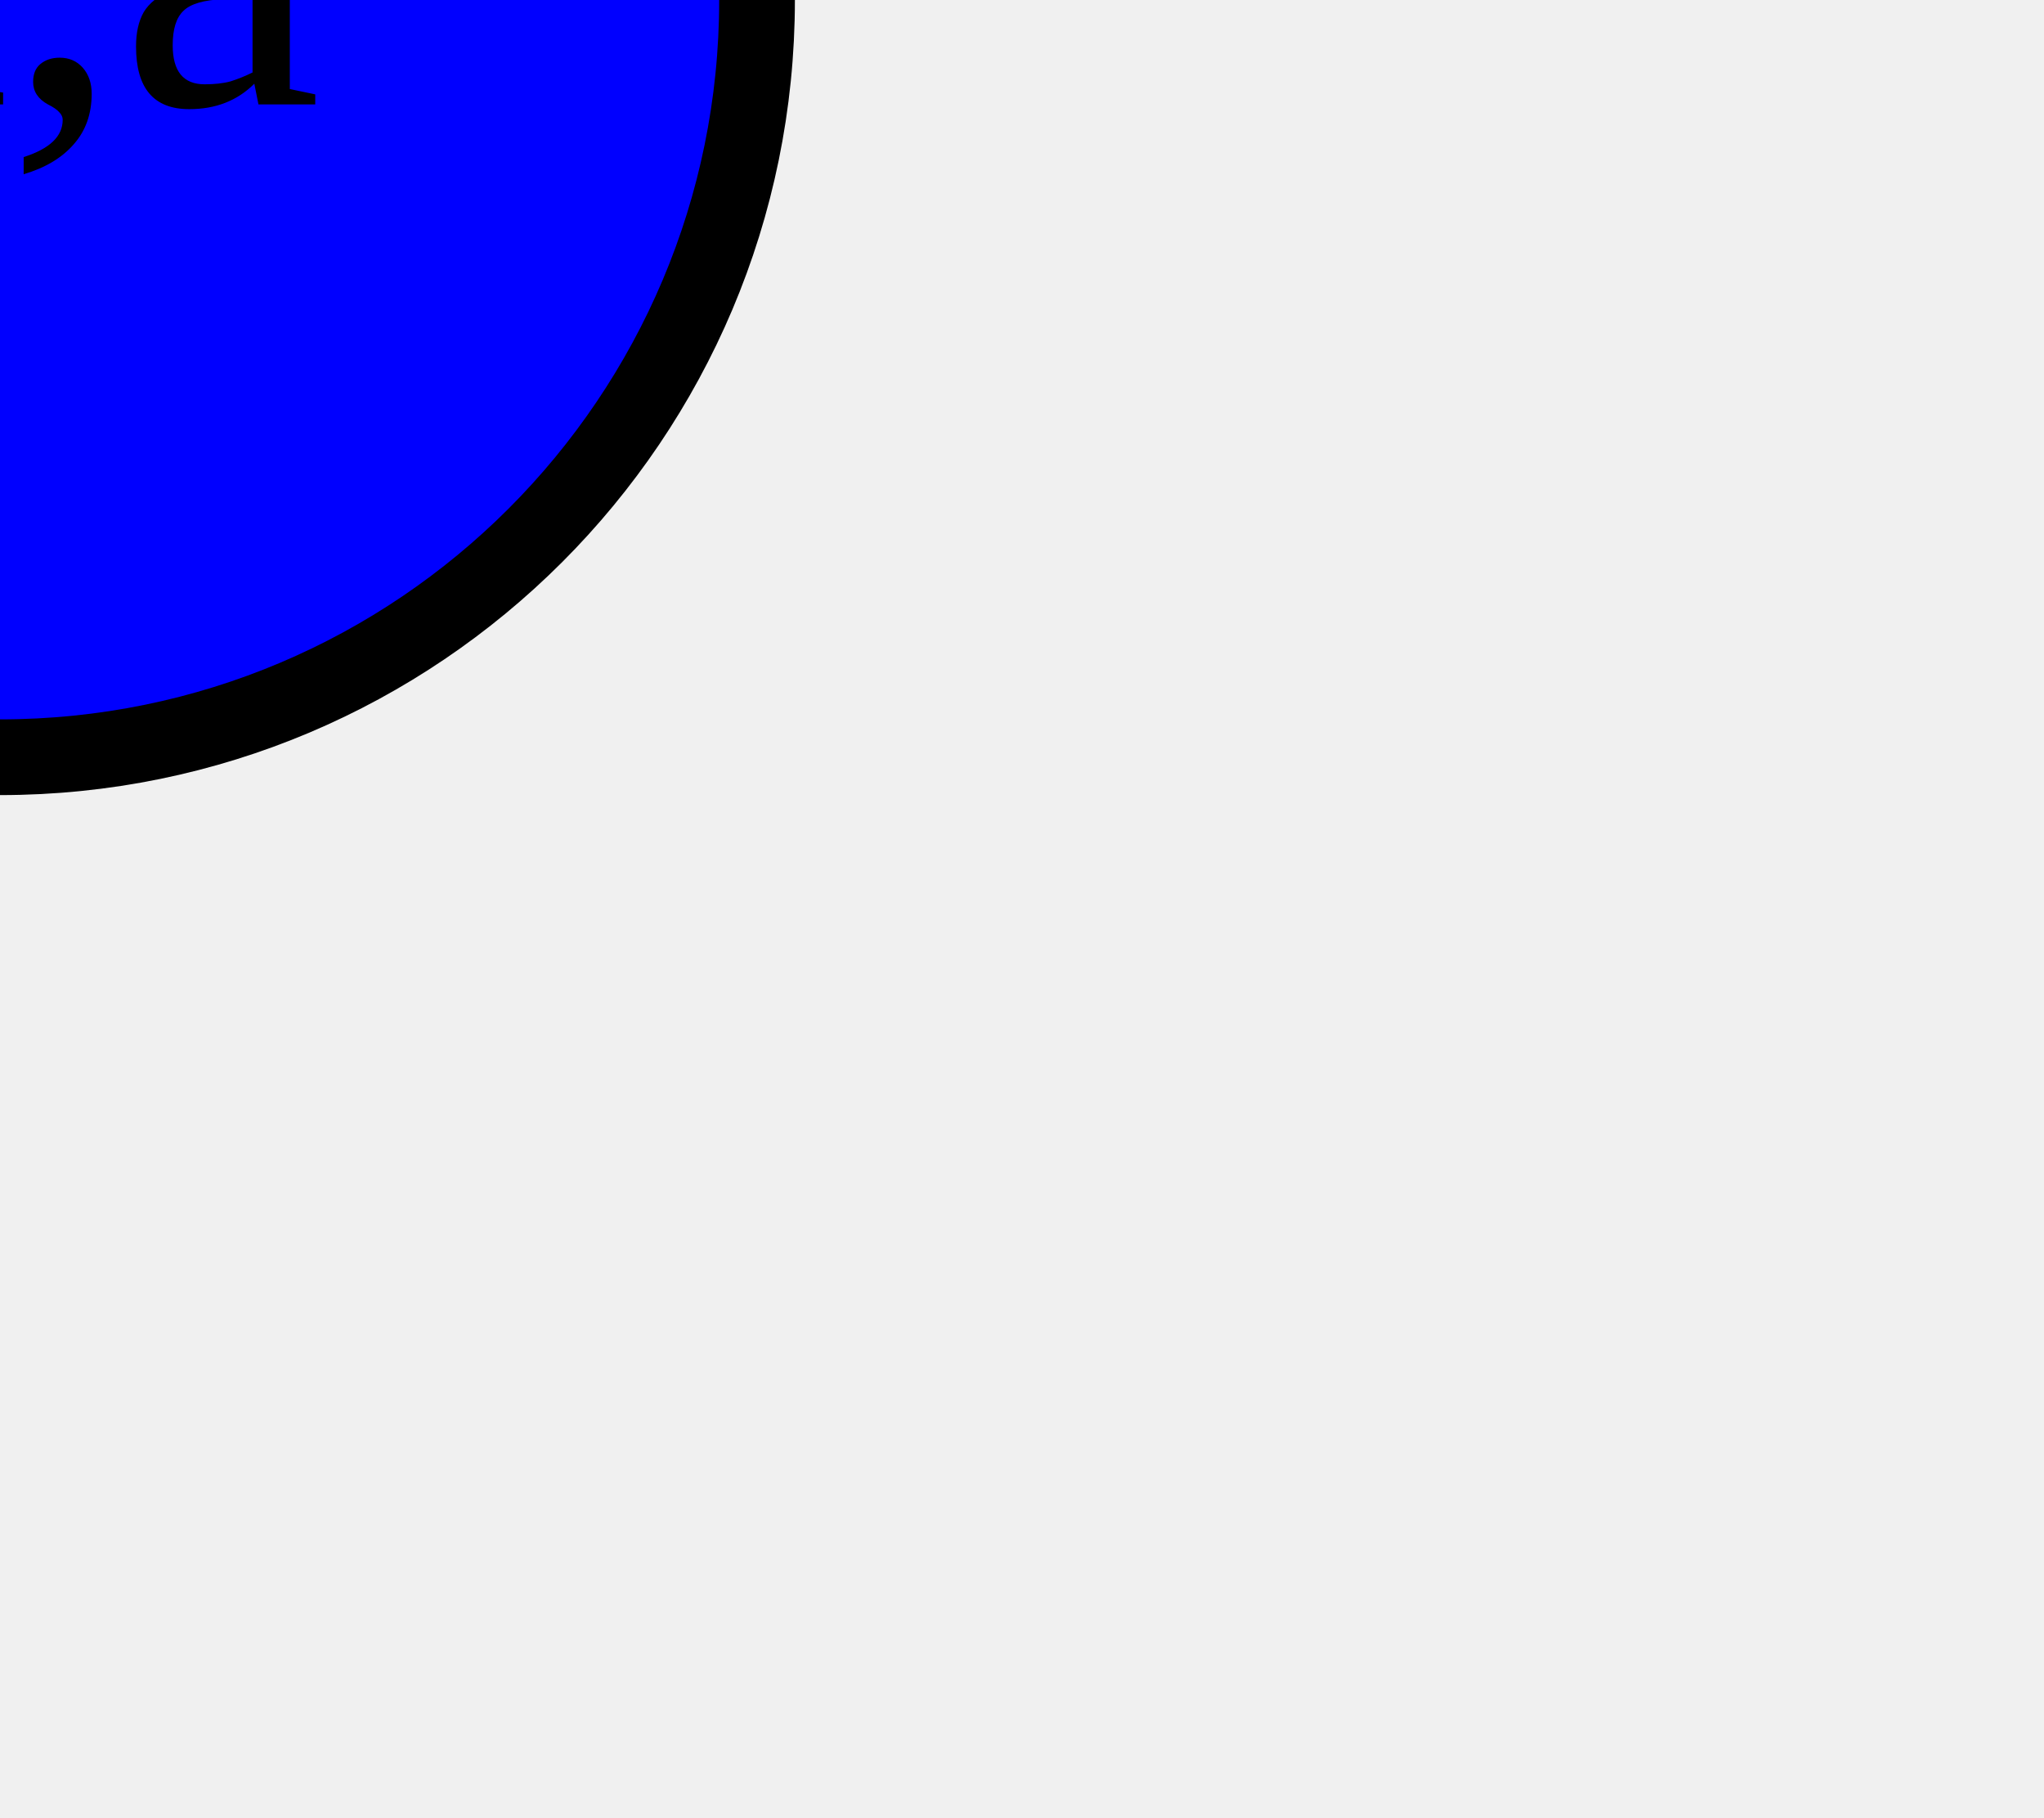
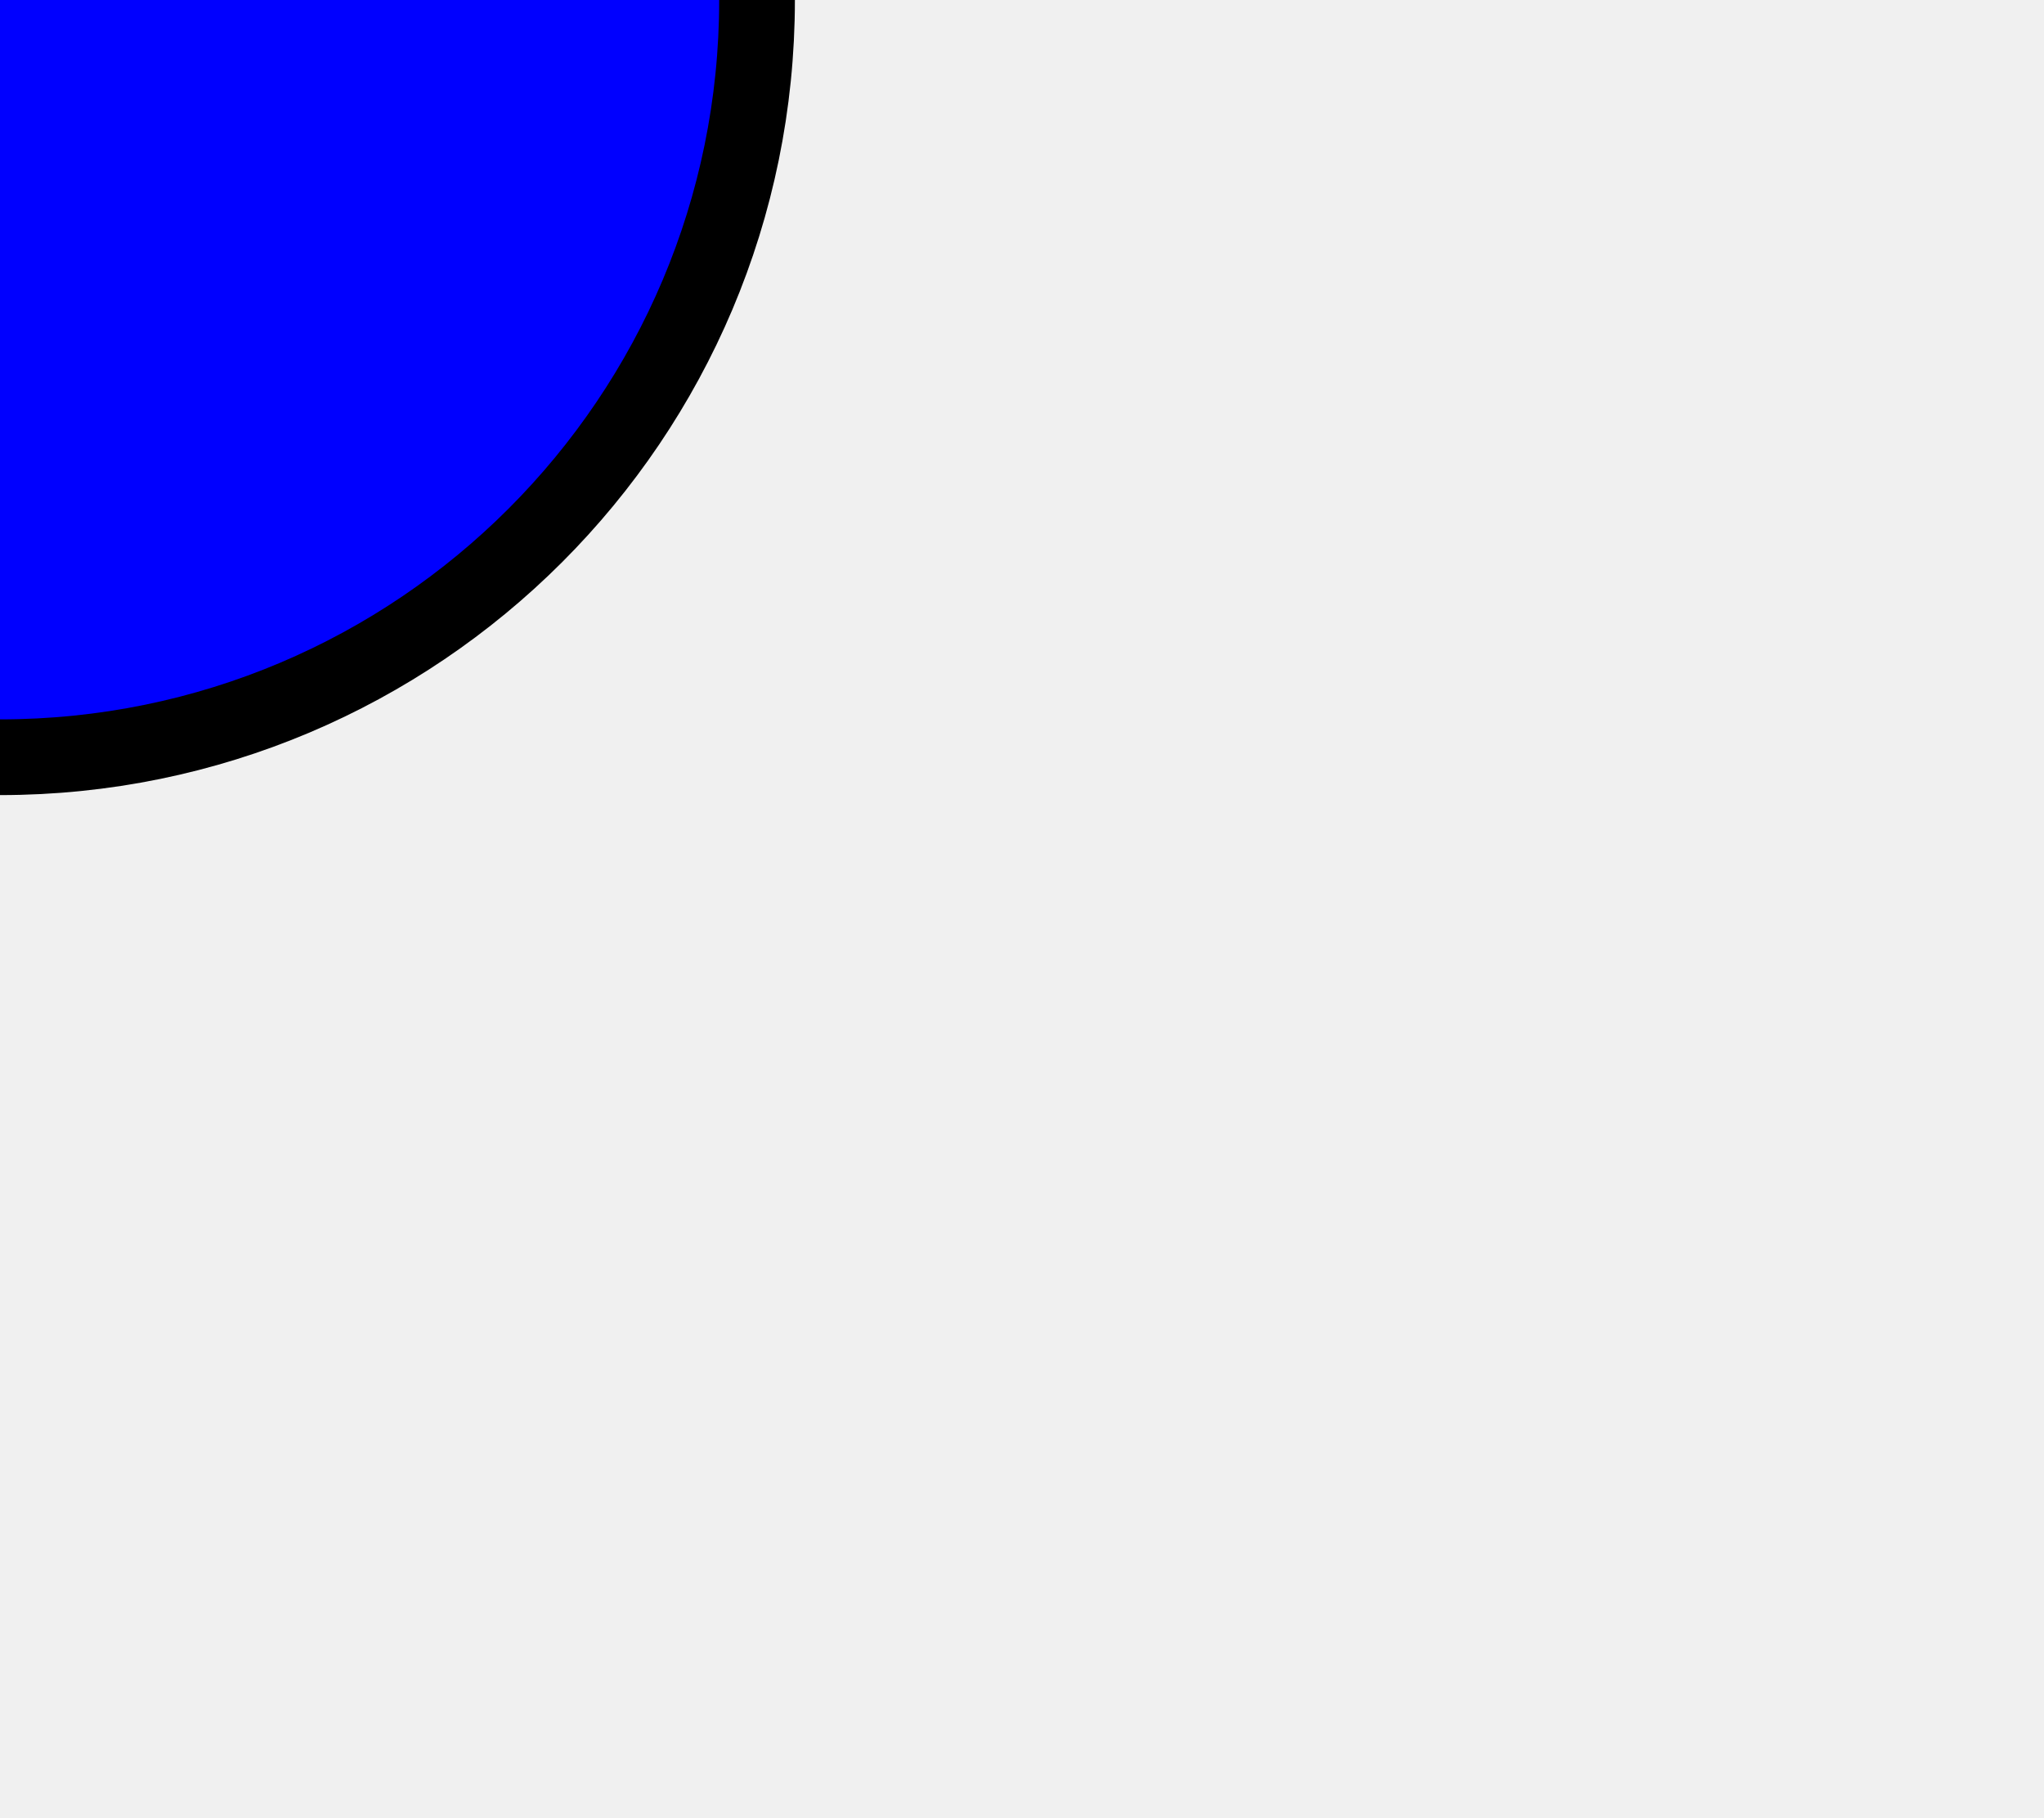
<svg xmlns="http://www.w3.org/2000/svg">
  <g id="sprite-template">
    <circle cx="0" cy="0" r="20" fill="blue" stroke="black" stroke-width="2" id="face" />
    <circle cx="-16" cy="-16" r="10" fill="white" stroke="black" stroke-width="2" id="left-eye" />
    <circle cx="-16" cy="-16" r="5" fill="black" stroke="black" stroke-width="2" id="left-eyeball" />
    <circle cx="16" cy="-16" r="10" fill="white" stroke="black" stroke-width="2" id="right-eye" />
    <circle cx="16" cy="-16" r="5" fill="black" stroke="black" stroke-width="2" id="right-eyeball" />
-     <text x="0" y="0" dominant-baseline="middle" text-anchor="middle" id="alleles-text">A,a</text>
+     <text x="0" y="0" dominant-baseline="middle" text-anchor="middle" id="alleles-text" />
  </g>
</svg>
